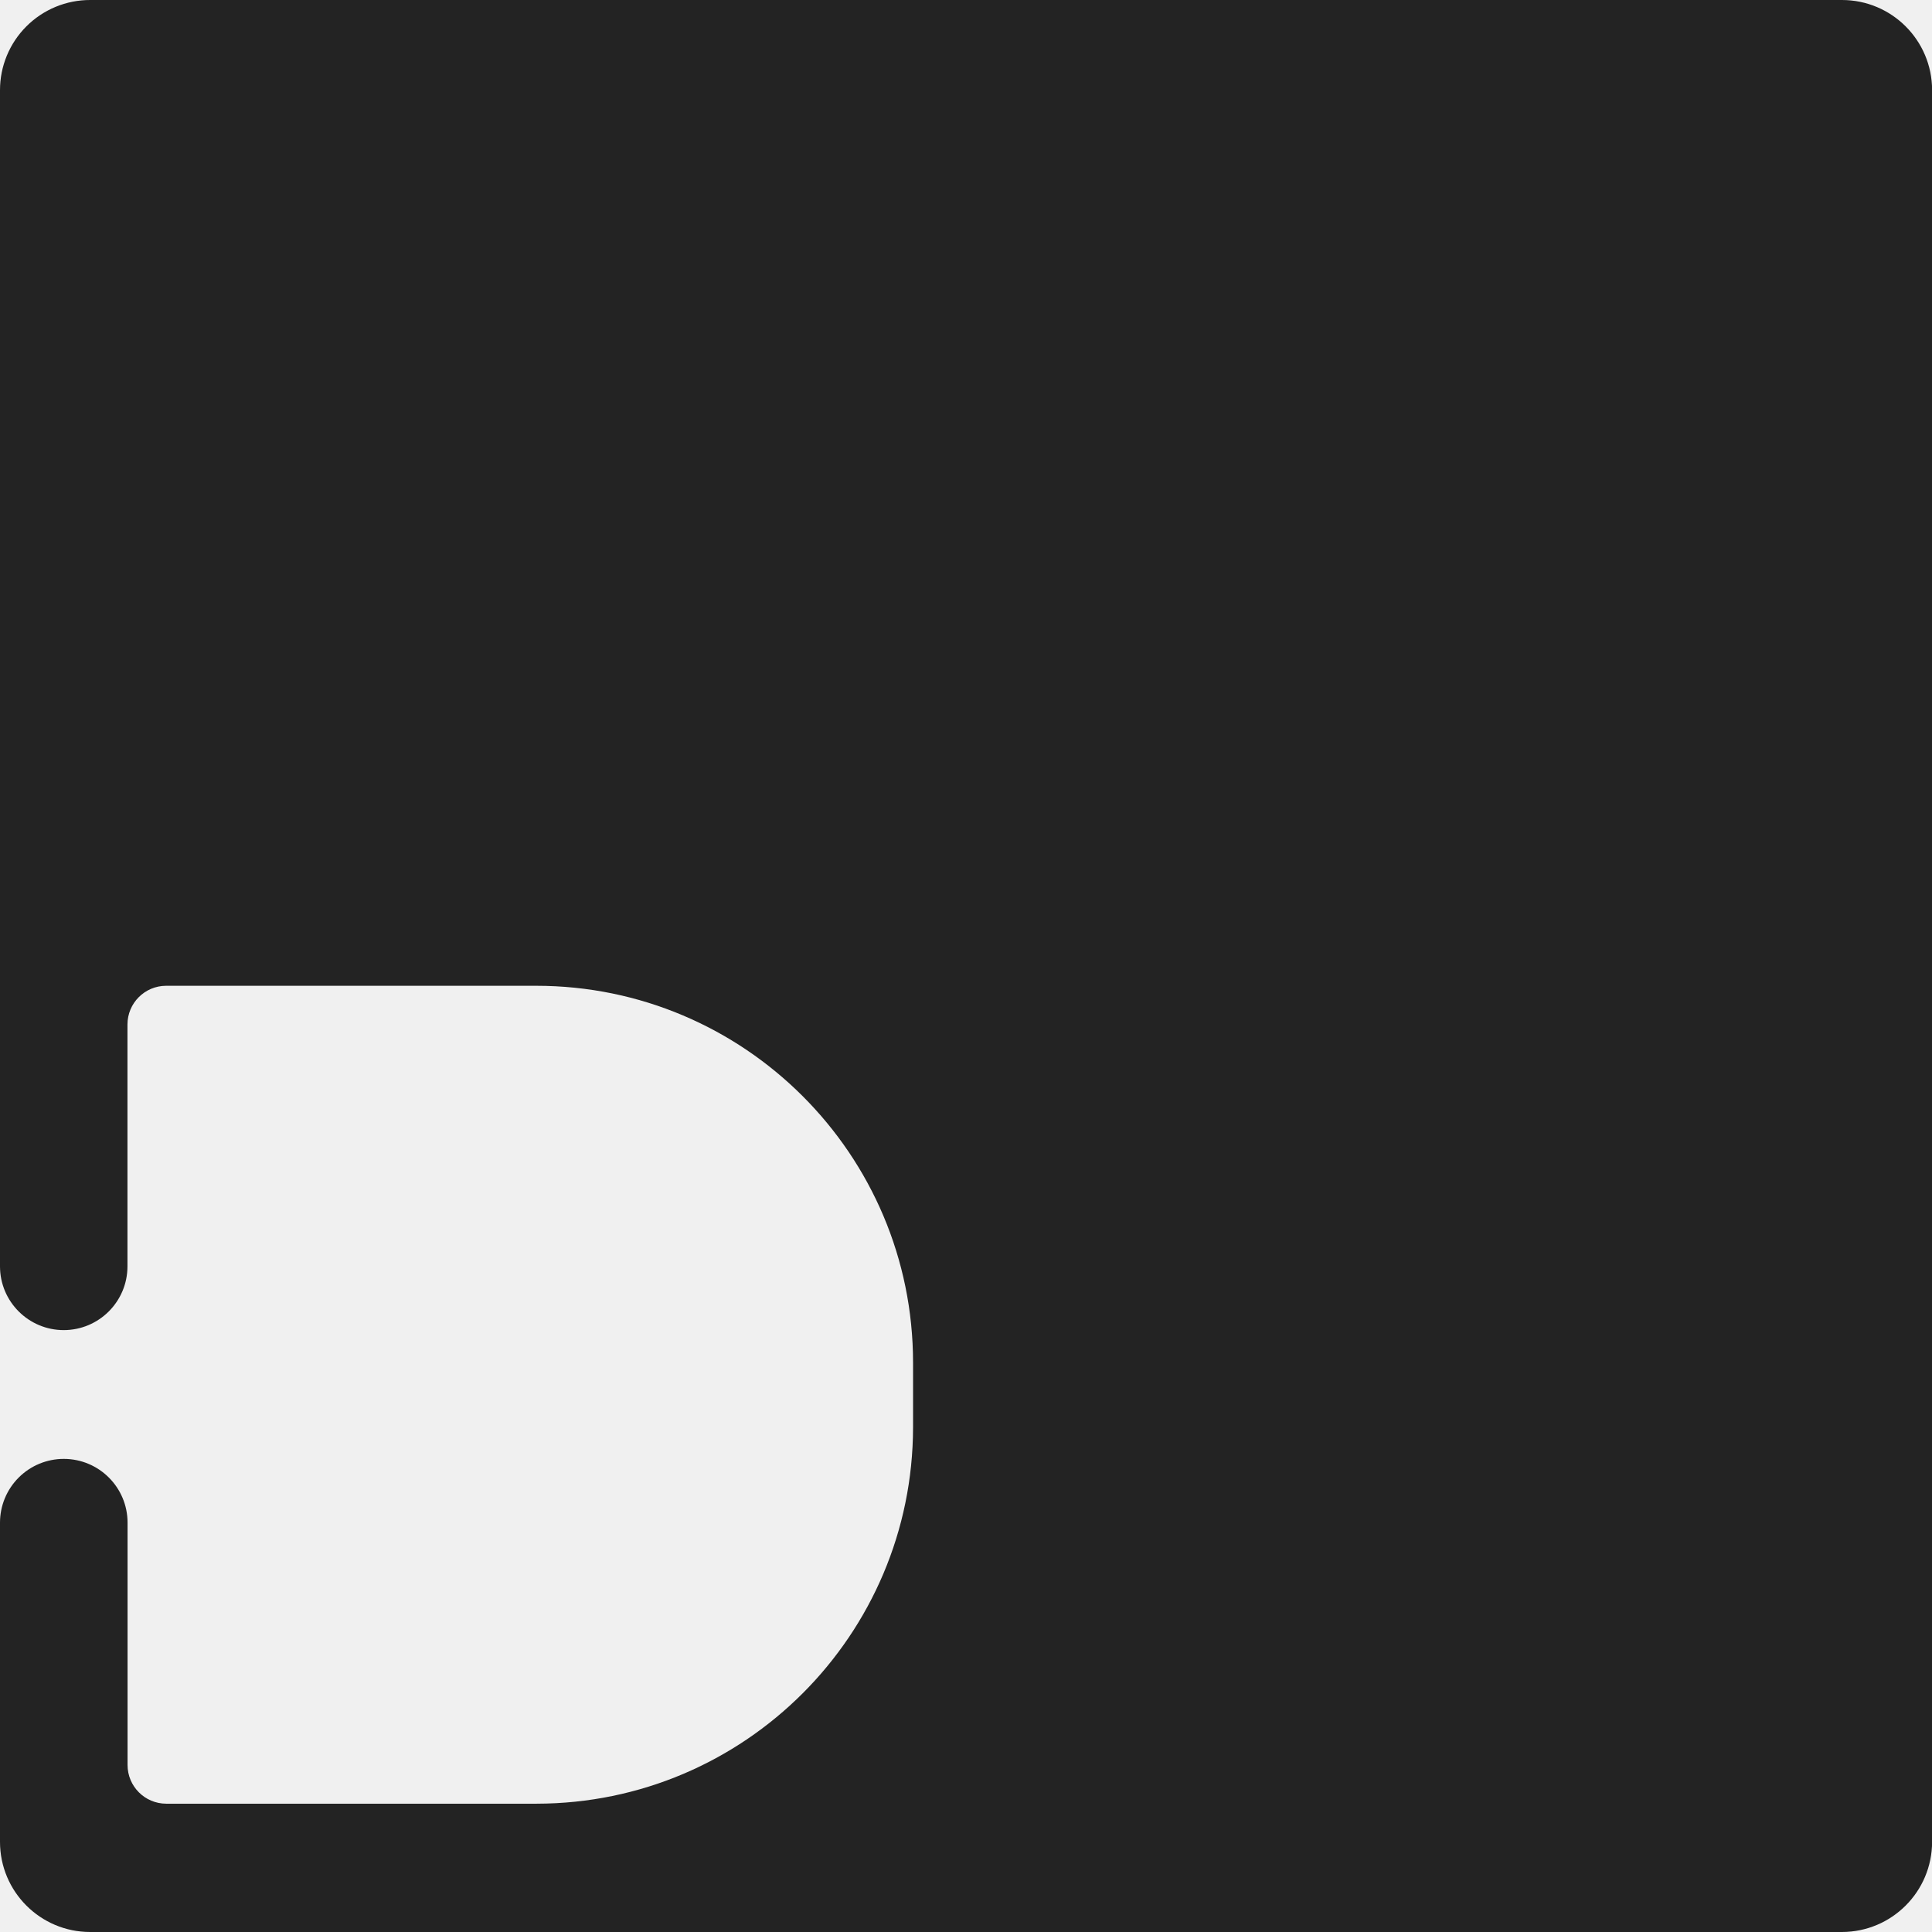
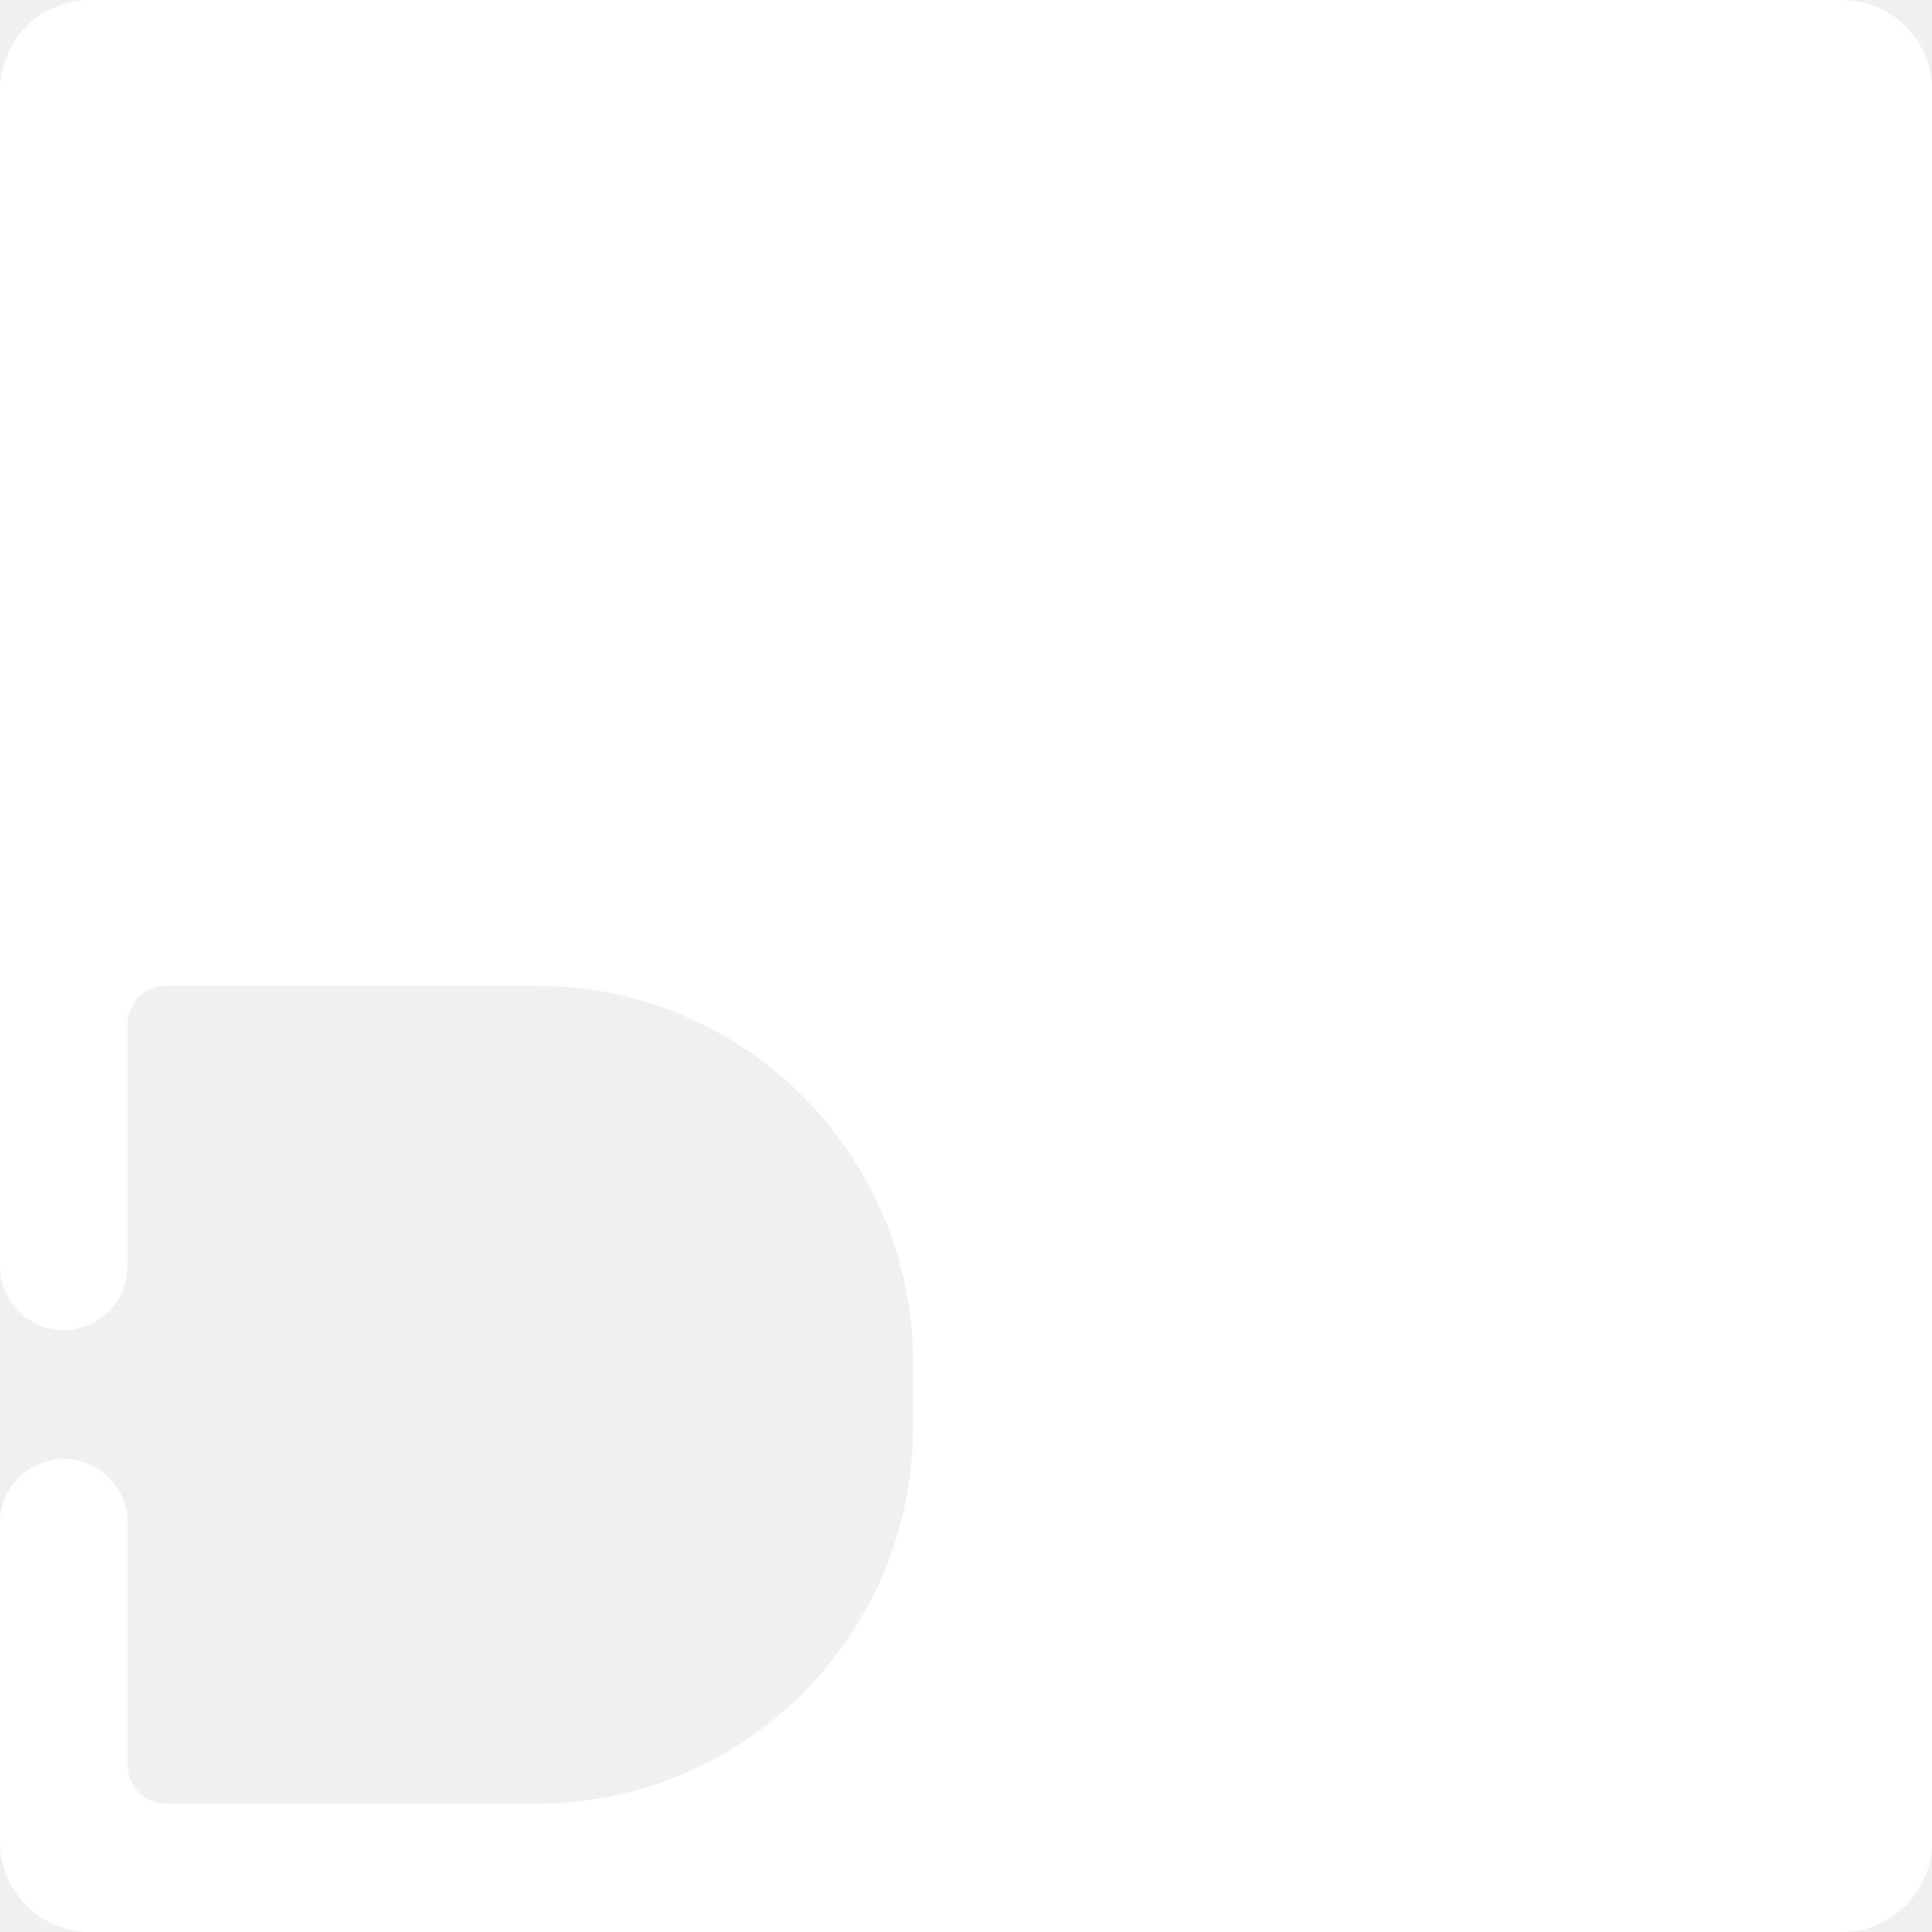
<svg xmlns="http://www.w3.org/2000/svg" viewBox="0 0 205.08 205.08">
  <g id="Layer_1" data-name="Layer 1">
-     <path d="M195.52,0H9.58A9.56,9.56,0,0,0,0,9.57V134.42a6.77,6.77,0,0,0,6.77,6.77h0a6.77,6.77,0,0,0,6.76-6.77V108.75a4.11,4.11,0,0,1,4.1-4.11H56.92a40,40,0,0,1,40,40v6.87a40,40,0,0,1-39.95,39.95H17.64a4.11,4.11,0,0,1-4.1-4.11V161.63a6.77,6.77,0,0,0-6.76-6.77h0A6.77,6.77,0,0,0,0,161.63v33.88a9.57,9.57,0,0,0,9.57,9.57H195.52a9.58,9.58,0,0,0,9.57-9.57V9.57A9.57,9.57,0,0,0,195.52,0Z" fill="#232323" />
+     <path d="M195.52,0H9.58A9.56,9.56,0,0,0,0,9.57V134.42a6.77,6.77,0,0,0,6.77,6.77h0a6.77,6.77,0,0,0,6.76-6.77V108.75a4.11,4.11,0,0,1,4.1-4.11H56.92a40,40,0,0,1,40,40v6.87a40,40,0,0,1-39.95,39.95H17.64a4.11,4.11,0,0,1-4.1-4.11V161.63a6.77,6.77,0,0,0-6.76-6.77h0A6.77,6.77,0,0,0,0,161.63v33.88a9.57,9.57,0,0,0,9.57,9.57H195.52a9.58,9.58,0,0,0,9.57-9.57V9.57A9.57,9.57,0,0,0,195.52,0Z" fill="#fff" />
  </g>
</svg>
